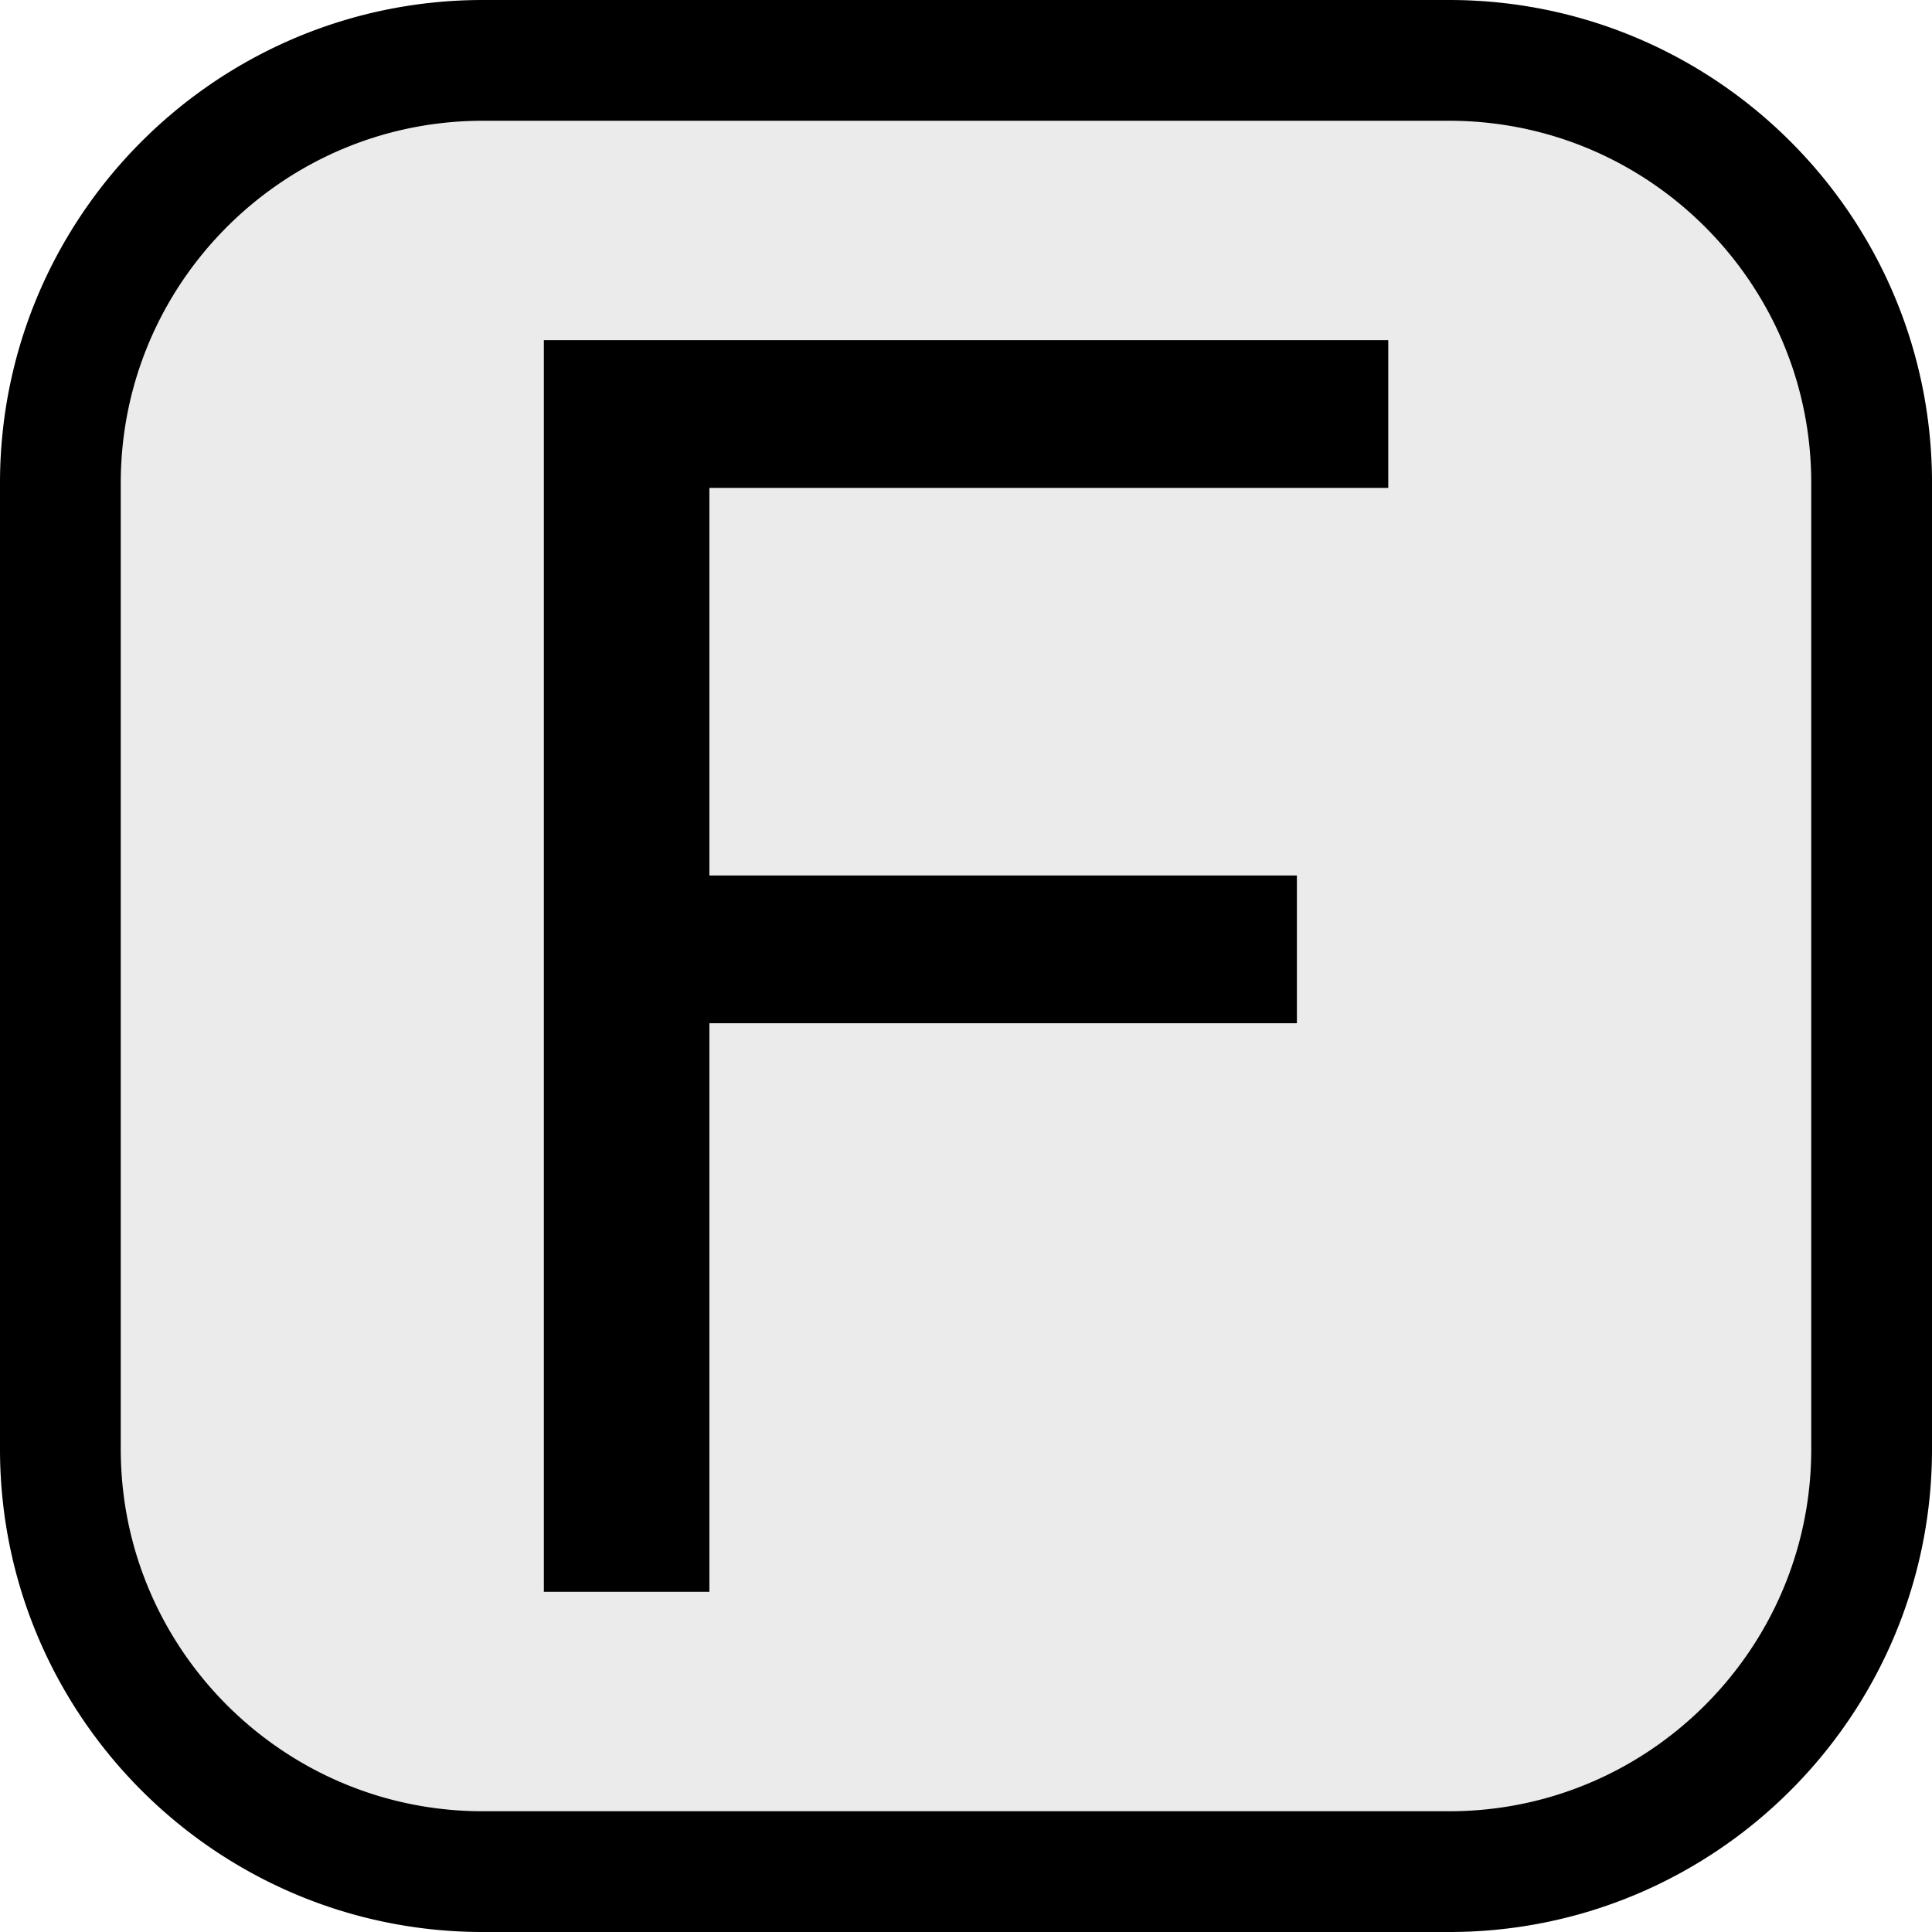
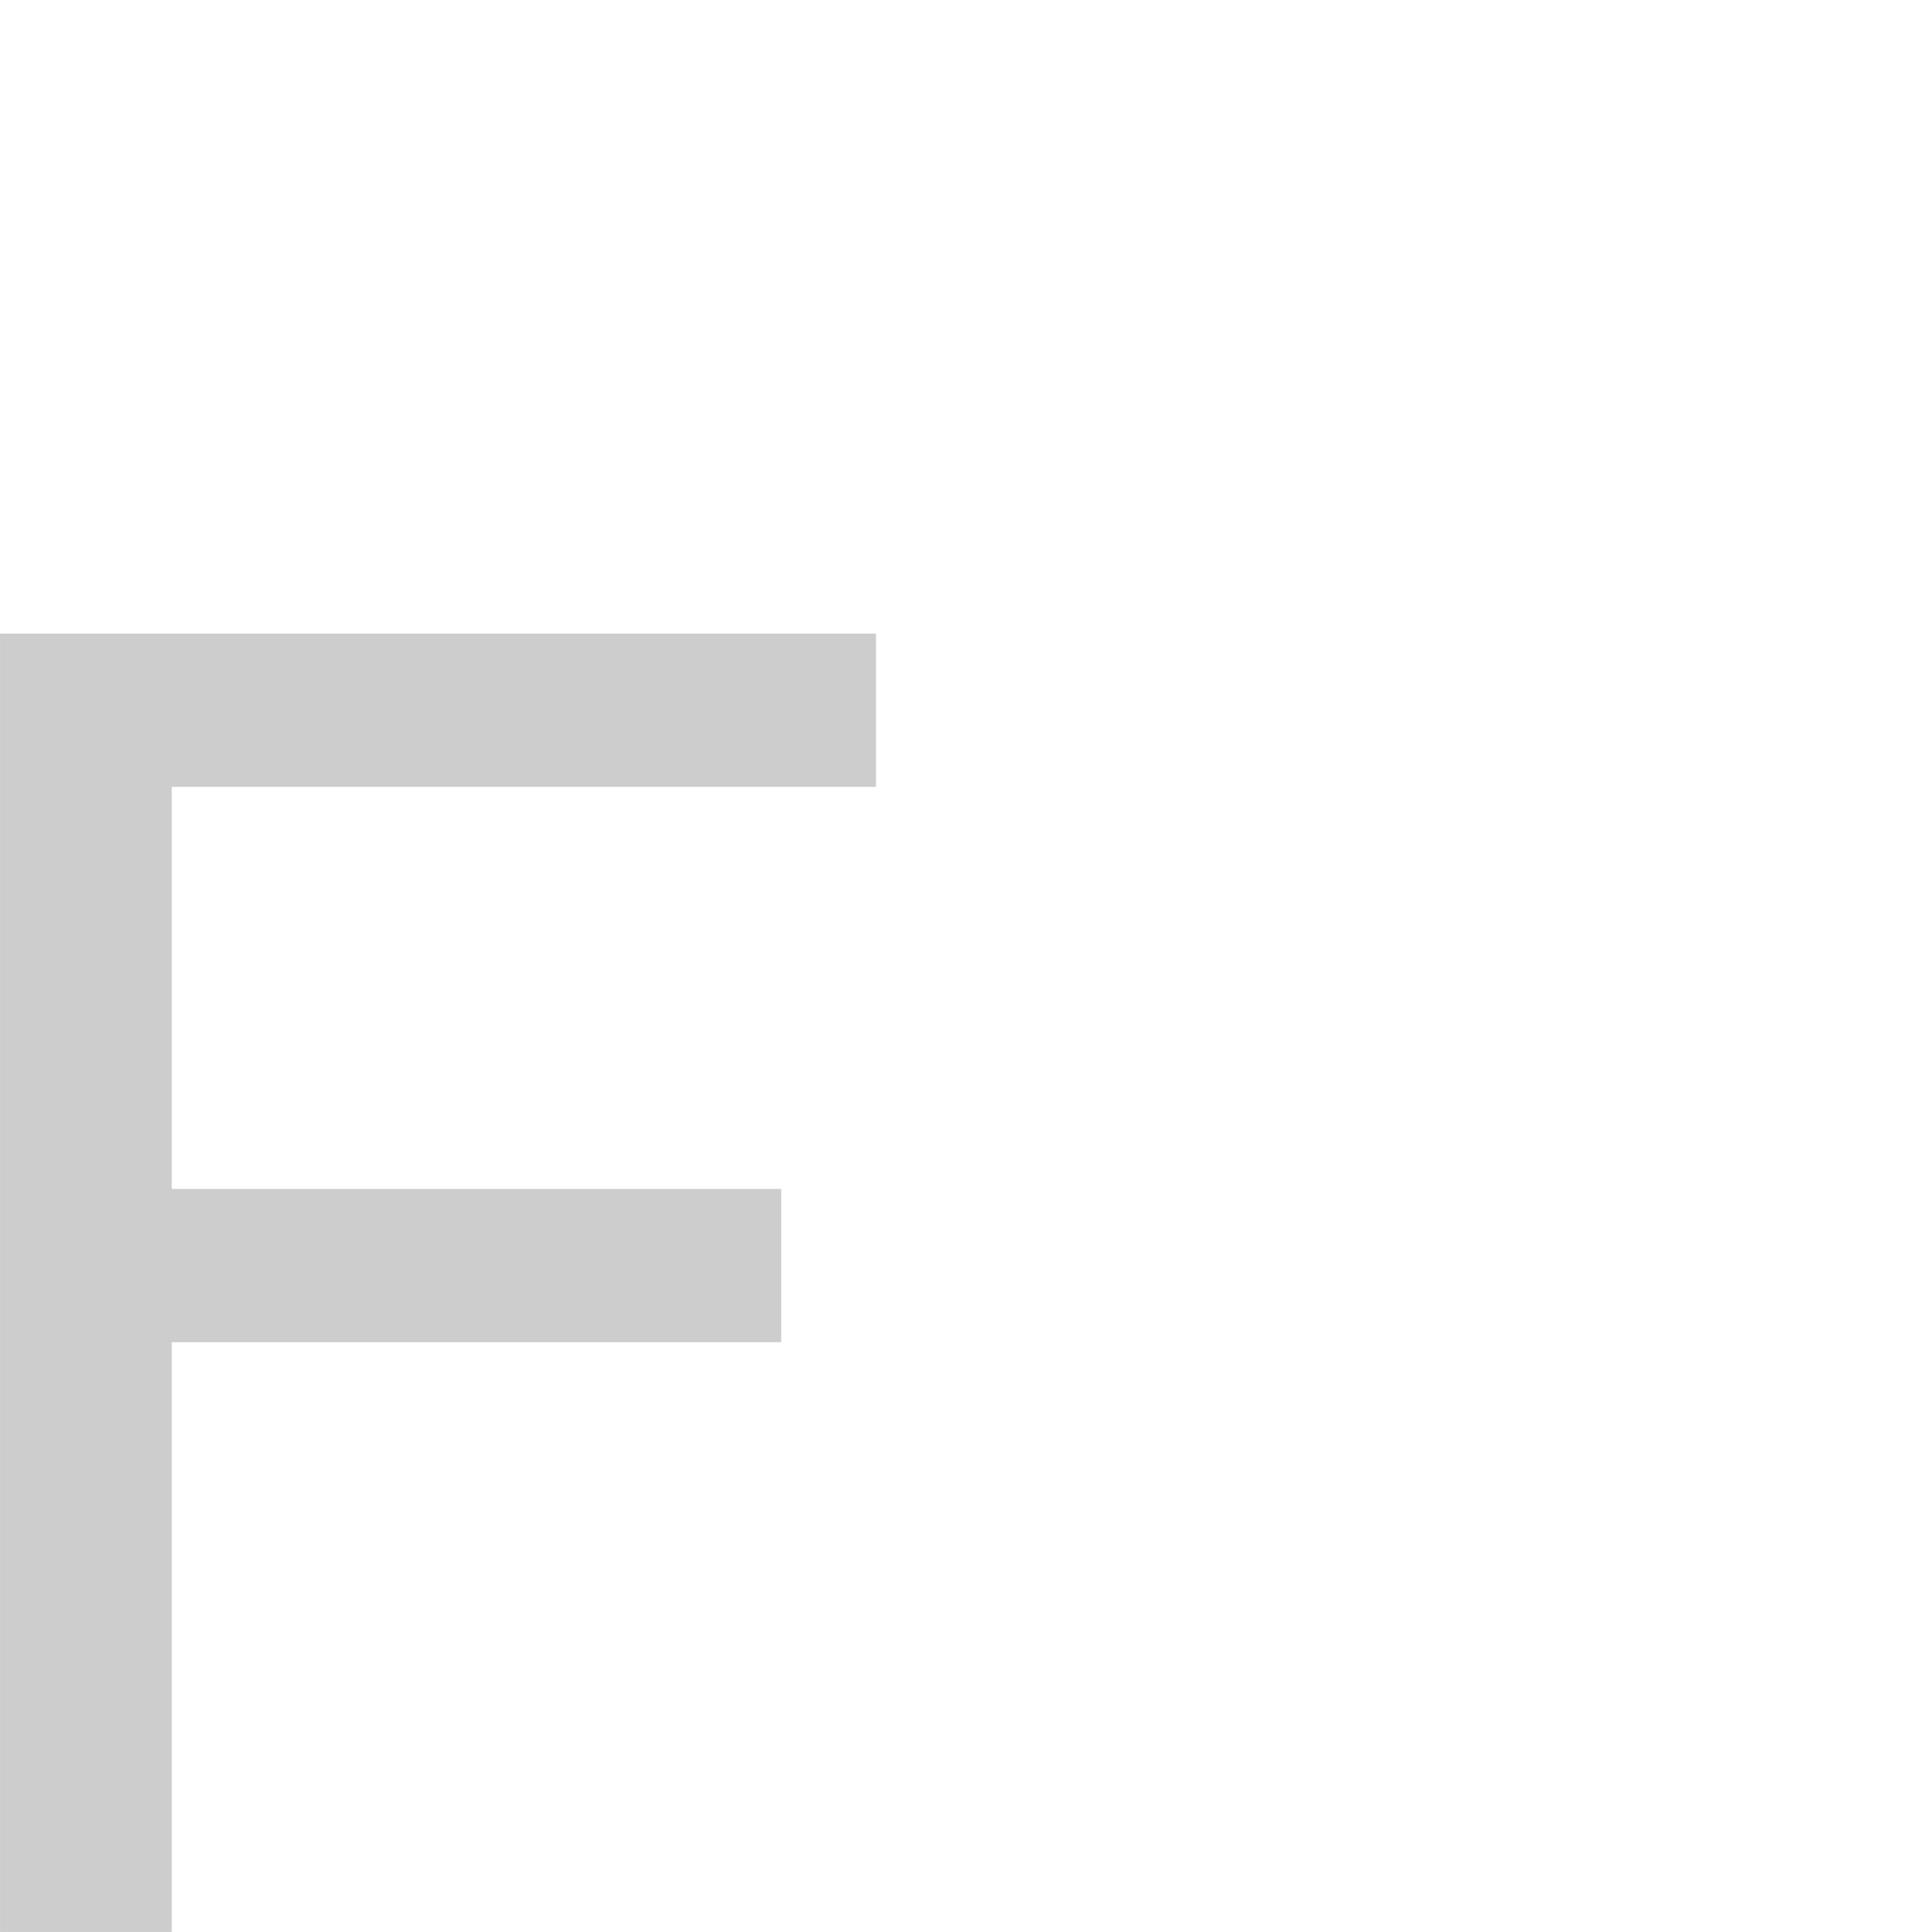
- <svg xmlns="http://www.w3.org/2000/svg" width="96" height="96" viewBox="0 0 96 96" version="1.1" xml:space="preserve" style="fill-rule:evenodd;clip-rule:evenodd;stroke-linejoin:round;stroke-miterlimit:1.414;">
-   <g transform="matrix(1,0,0,1.00793,0,0)">
-     <path d="M96,23.811C96,10.669 85.246,0 72,0L24,0C10.754,0 0,10.669 0,23.811L0,71.434C0,84.575 10.754,95.245 24,95.245L72,95.245C85.246,95.245 96,84.575 96,71.434L96,23.811Z" style="fill:rgb(235,235,235);" />
-     <path d="M72.155,0L72.31,0.002L72.465,0.004L72.619,0.008L72.773,0.012L72.927,0.017L73.081,0.024L73.234,0.031L73.387,0.039L73.54,0.048L73.693,0.058L73.845,0.069L73.998,0.081L74.149,0.094L74.301,0.108L74.452,0.123L74.603,0.139L74.754,0.155L74.905,0.173L75.055,0.191L75.205,0.211L75.355,0.231L75.504,0.252L75.653,0.275L75.802,0.298L75.95,0.322L76.098,0.346L76.246,0.372L76.394,0.399L76.541,0.426L76.688,0.455L76.834,0.484L76.981,0.514L77.126,0.545L77.272,0.577L77.417,0.61L77.562,0.644L77.707,0.678L77.851,0.714L77.995,0.75L78.139,0.787L78.282,0.825L78.425,0.864L78.567,0.904L78.709,0.945L78.851,0.986L78.993,1.028L79.134,1.071L79.274,1.115L79.415,1.16L79.555,1.206L79.694,1.252L79.833,1.299L79.972,1.347L80.11,1.396L80.248,1.446L80.386,1.496L80.523,1.548L80.66,1.6L80.797,1.653L80.933,1.706L81.068,1.761L81.203,1.816L81.338,1.872L81.473,1.929L81.606,1.987L81.74,2.046L81.873,2.105L82.006,2.165L82.138,2.226L82.27,2.287L82.401,2.35L82.532,2.413L82.663,2.477L82.793,2.541L82.922,2.607L83.051,2.673L83.18,2.74L83.308,2.807L83.436,2.876L83.563,2.945L83.69,3.015L83.816,3.085L83.942,3.157L84.068,3.229L84.193,3.301L84.317,3.375L84.441,3.449L84.564,3.524L84.687,3.6L84.81,3.676L84.932,3.753L85.053,3.831L85.174,3.91L85.295,3.989L85.415,4.069L85.534,4.15L85.653,4.231L85.772,4.313L85.889,4.395L86.007,4.479L86.124,4.563L86.24,4.648L86.356,4.733L86.471,4.819L86.586,4.906L86.7,4.993L86.814,5.081L86.927,5.17L87.039,5.259L87.151,5.349L87.263,5.44L87.373,5.532L87.484,5.623L87.593,5.716L87.703,5.809L87.811,5.903L87.919,5.998L88.027,6.093L88.134,6.189L88.24,6.285L88.346,6.382L88.451,6.48L88.555,6.578L88.659,6.677L88.762,6.777L88.865,6.877L88.967,6.977L89.069,7.079L89.17,7.181L89.27,7.283L89.37,7.386L89.469,7.49L89.567,7.594L89.665,7.699L89.762,7.805L89.859,7.911L89.955,8.017L90.05,8.124L90.145,8.232L90.239,8.34L90.332,8.449L90.425,8.559L90.517,8.669L90.608,8.779L90.699,8.89L90.789,9.002L90.878,9.114L90.967,9.227L91.055,9.34L91.143,9.454L91.229,9.568L91.316,9.683L91.401,9.799L91.486,9.915L91.57,10.031L91.653,10.148L91.736,10.265L91.818,10.383L91.899,10.502L91.979,10.621L92.059,10.741L92.138,10.861L92.217,10.981L92.295,11.102L92.372,11.224L92.448,11.346L92.523,11.468L92.598,11.591L92.672,11.715L92.746,11.839L92.818,11.963L92.89,12.088L92.961,12.213L93.032,12.339L93.102,12.465L93.17,12.592L93.239,12.719L93.306,12.847L93.373,12.975L93.439,13.104L93.504,13.233L93.568,13.362L93.632,13.492L93.695,13.622L93.757,13.753L93.818,13.884L93.879,14.016L93.938,14.148L93.997,14.28L94.055,14.413L94.113,14.547L94.169,14.68L94.225,14.814L94.28,14.949L94.334,15.084L94.388,15.219L94.44,15.355L94.492,15.491L94.543,15.628L94.593,15.765L94.642,15.902L94.69,16.04L94.738,16.178L94.785,16.316L94.831,16.455L94.876,16.594L94.92,16.734L94.964,16.874L95.006,17.014L95.048,17.155L95.089,17.296L95.129,17.437L95.168,17.579L95.206,17.721L95.244,17.863L95.28,18.006L95.316,18.149L95.351,18.293L95.385,18.436L95.418,18.581L95.45,18.725L95.482,18.87L95.512,19.015L95.542,19.16L95.57,19.306L95.598,19.452L95.625,19.599L95.651,19.745L95.676,19.892L95.7,20.039L95.723,20.187L95.746,20.335L95.767,20.483L95.787,20.632L95.807,20.78L95.826,20.929L95.843,21.079L95.86,21.228L95.876,21.378L95.891,21.528L95.905,21.679L95.918,21.829L95.93,21.98L95.941,22.131L95.951,22.283L95.96,22.435L95.969,22.587L95.976,22.739L95.982,22.891L95.988,23.044L95.992,23.197L95.996,23.35L95.998,23.504L96,23.657L96,23.811L96,71.434L96,71.587L95.998,71.741L95.996,71.895L95.992,72.048L95.988,72.201L95.982,72.353L95.976,72.506L95.969,72.658L95.96,72.81L95.951,72.962L95.941,73.113L95.93,73.264L95.918,73.415L95.905,73.566L95.891,73.717L95.876,73.867L95.86,74.017L95.843,74.166L95.826,74.315L95.807,74.464L95.787,74.613L95.767,74.762L95.746,74.91L95.723,75.058L95.7,75.205L95.676,75.353L95.651,75.5L95.625,75.646L95.598,75.793L95.57,75.939L95.542,76.084L95.512,76.23L95.482,76.375L95.45,76.52L95.418,76.664L95.385,76.808L95.351,76.952L95.316,77.096L95.28,77.239L95.244,77.381L95.206,77.524L95.168,77.666L95.129,77.808L95.089,77.949L95.048,78.09L95.006,78.231L94.964,78.371L94.92,78.511L94.876,78.651L94.831,78.79L94.785,78.929L94.738,79.067L94.69,79.205L94.642,79.343L94.593,79.48L94.543,79.617L94.492,79.754L94.44,79.89L94.388,80.026L94.334,80.161L94.28,80.296L94.225,80.43L94.169,80.565L94.113,80.698L94.055,80.832L93.997,80.964L93.938,81.097L93.879,81.229L93.818,81.361L93.757,81.492L93.695,81.623L93.632,81.753L93.568,81.883L93.504,82.012L93.439,82.141L93.373,82.27L93.306,82.398L93.239,82.526L93.17,82.653L93.102,82.779L93.032,82.906L92.961,83.032L92.89,83.157L92.818,83.282L92.746,83.406L92.672,83.53L92.598,83.654L92.523,83.777L92.448,83.899L92.372,84.021L92.295,84.143L92.217,84.264L92.138,84.384L92.059,84.504L91.979,84.624L91.899,84.743L91.818,84.861L91.736,84.979L91.653,85.097L91.57,85.214L91.486,85.33L91.401,85.446L91.316,85.562L91.229,85.676L91.143,85.791L91.055,85.905L90.967,86.018L90.878,86.131L90.789,86.243L90.699,86.354L90.608,86.465L90.517,86.576L90.425,86.686L90.332,86.795L90.239,86.904L90.145,87.013L90.05,87.12L89.955,87.228L89.859,87.334L89.762,87.44L89.665,87.546L89.567,87.65L89.469,87.755L89.37,87.858L89.27,87.962L89.17,88.064L89.069,88.166L88.967,88.267L88.865,88.368L88.762,88.468L88.659,88.568L88.555,88.667L88.451,88.765L88.346,88.862L88.24,88.96L88.134,89.056L88.027,89.152L87.919,89.247L87.811,89.341L87.703,89.435L87.593,89.529L87.484,89.621L87.373,89.713L87.263,89.805L87.151,89.895L87.039,89.985L86.927,90.075L86.814,90.163L86.7,90.252L86.586,90.339L86.471,90.426L86.356,90.512L86.24,90.597L86.124,90.682L86.007,90.766L85.889,90.849L85.772,90.932L85.653,91.014L85.534,91.095L85.415,91.176L85.295,91.256L85.174,91.335L85.053,91.414L84.932,91.491L84.81,91.568L84.687,91.645L84.564,91.721L84.441,91.795L84.317,91.87L84.193,91.943L84.068,92.016L83.942,92.088L83.816,92.159L83.69,92.23L83.563,92.3L83.436,92.369L83.308,92.437L83.18,92.505L83.051,92.572L82.922,92.638L82.793,92.704L82.663,92.768L82.532,92.832L82.401,92.895L82.27,92.958L82.138,93.019L82.006,93.08L81.873,93.14L81.74,93.199L81.606,93.258L81.473,93.315L81.338,93.372L81.203,93.428L81.068,93.484L80.933,93.538L80.797,93.592L80.66,93.645L80.523,93.697L80.386,93.748L80.248,93.799L80.11,93.849L79.972,93.897L79.833,93.946L79.694,93.993L79.555,94.039L79.415,94.085L79.274,94.13L79.134,94.174L78.993,94.217L78.851,94.259L78.709,94.3L78.567,94.341L78.425,94.381L78.282,94.419L78.139,94.457L77.995,94.495L77.851,94.531L77.707,94.566L77.562,94.601L77.417,94.635L77.272,94.667L77.126,94.699L76.981,94.73L76.834,94.761L76.688,94.79L76.541,94.818L76.394,94.846L76.246,94.873L76.098,94.898L75.95,94.923L75.802,94.947L75.653,94.97L75.504,94.992L75.355,95.014L75.205,95.034L75.055,95.053L74.905,95.072L74.754,95.089L74.603,95.106L74.452,95.122L74.301,95.137L74.149,95.15L73.998,95.163L73.845,95.175L73.693,95.186L73.54,95.196L73.387,95.206L73.234,95.214L73.081,95.221L72.927,95.227L72.773,95.233L72.619,95.237L72.465,95.24L72.31,95.243L72.155,95.244L72,95.245L24,95.245L23.845,95.244L23.69,95.243L23.535,95.24L23.381,95.237L23.227,95.233L23.073,95.227L22.919,95.221L22.766,95.214L22.613,95.206L22.46,95.196L22.307,95.186L22.155,95.175L22.002,95.163L21.851,95.15L21.699,95.137L21.548,95.122L21.397,95.106L21.246,95.089L21.095,95.072L20.945,95.053L20.795,95.034L20.645,95.014L20.496,94.992L20.347,94.97L20.198,94.947L20.05,94.923L19.902,94.898L19.754,94.873L19.606,94.846L19.459,94.818L19.312,94.79L19.166,94.761L19.019,94.73L18.874,94.699L18.728,94.667L18.583,94.635L18.438,94.601L18.293,94.566L18.149,94.531L18.005,94.495L17.861,94.457L17.718,94.419L17.575,94.381L17.433,94.341L17.291,94.3L17.149,94.259L17.007,94.217L16.866,94.174L16.726,94.13L16.585,94.085L16.445,94.039L16.306,93.993L16.167,93.946L16.028,93.897L15.89,93.849L15.752,93.799L15.614,93.748L15.477,93.697L15.34,93.645L15.203,93.592L15.067,93.538L14.932,93.484L14.797,93.428L14.662,93.372L14.527,93.315L14.394,93.258L14.26,93.199L14.127,93.14L13.994,93.08L13.862,93.019L13.73,92.958L13.599,92.895L13.468,92.832L13.337,92.768L13.207,92.704L13.078,92.638L12.949,92.572L12.82,92.505L12.692,92.437L12.564,92.369L12.437,92.3L12.31,92.23L12.184,92.159L12.058,92.088L11.932,92.016L11.807,91.943L11.683,91.87L11.559,91.795L11.436,91.721L11.313,91.645L11.19,91.568L11.068,91.491L10.947,91.414L10.826,91.335L10.705,91.256L10.585,91.176L10.466,91.095L10.347,91.014L10.228,90.932L10.111,90.849L9.993,90.766L9.876,90.682L9.76,90.597L9.644,90.512L9.529,90.426L9.414,90.339L9.3,90.252L9.186,90.163L9.073,90.075L8.961,89.985L8.849,89.895L8.737,89.805L8.627,89.713L8.516,89.621L8.407,89.529L8.297,89.435L8.189,89.341L8.081,89.247L7.973,89.152L7.866,89.056L7.76,88.96L7.654,88.862L7.549,88.765L7.445,88.667L7.341,88.568L7.238,88.468L7.135,88.368L7.033,88.267L6.931,88.166L6.83,88.064L6.73,87.962L6.63,87.858L6.531,87.755L6.433,87.65L6.335,87.546L6.238,87.44L6.141,87.334L6.045,87.228L5.95,87.12L5.855,87.013L5.761,86.904L5.668,86.795L5.575,86.686L5.483,86.576L5.392,86.465L5.301,86.354L5.211,86.243L5.122,86.131L5.033,86.018L4.945,85.905L4.857,85.791L4.771,85.676L4.684,85.562L4.599,85.446L4.514,85.33L4.43,85.214L4.347,85.097L4.264,84.979L4.182,84.861L4.101,84.743L4.021,84.624L3.941,84.504L3.862,84.384L3.783,84.264L3.705,84.143L3.628,84.021L3.552,83.899L3.477,83.777L3.402,83.654L3.328,83.53L3.254,83.406L3.182,83.282L3.11,83.157L3.039,83.032L2.968,82.906L2.898,82.779L2.83,82.653L2.761,82.526L2.694,82.398L2.627,82.27L2.561,82.141L2.496,82.012L2.432,81.883L2.368,81.753L2.305,81.623L2.243,81.492L2.182,81.361L2.121,81.229L2.062,81.097L2.003,80.964L1.945,80.832L1.887,80.698L1.831,80.565L1.775,80.43L1.72,80.296L1.666,80.161L1.612,80.026L1.56,79.89L1.508,79.754L1.457,79.617L1.407,79.48L1.358,79.343L1.31,79.205L1.262,79.067L1.215,78.929L1.169,78.79L1.124,78.651L1.08,78.511L1.036,78.371L0.994,78.231L0.952,78.09L0.911,77.949L0.871,77.808L0.832,77.666L0.794,77.524L0.756,77.381L0.72,77.239L0.684,77.096L0.649,76.952L0.615,76.808L0.582,76.664L0.55,76.52L0.518,76.375L0.488,76.23L0.458,76.084L0.43,75.939L0.402,75.793L0.375,75.646L0.349,75.5L0.324,75.353L0.3,75.205L0.277,75.058L0.254,74.91L0.233,74.762L0.213,74.613L0.193,74.464L0.174,74.315L0.157,74.166L0.14,74.017L0.124,73.867L0.109,73.717L0.095,73.566L0.082,73.415L0.07,73.264L0.059,73.113L0.049,72.962L0.04,72.81L0.031,72.658L0.024,72.506L0.018,72.353L0.012,72.201L0.008,72.048L0.004,71.895L0.002,71.741L0,71.587L0,71.434L0,23.811L0,23.657L0.002,23.504L0.004,23.35L0.008,23.197L0.012,23.044L0.018,22.891L0.024,22.739L0.031,22.587L0.04,22.435L0.049,22.283L0.059,22.131L0.07,21.98L0.082,21.829L0.095,21.679L0.109,21.528L0.124,21.378L0.14,21.228L0.157,21.079L0.174,20.929L0.193,20.78L0.213,20.632L0.233,20.483L0.254,20.335L0.277,20.187L0.3,20.039L0.324,19.892L0.349,19.745L0.375,19.599L0.402,19.452L0.43,19.306L0.458,19.16L0.488,19.015L0.518,18.87L0.55,18.725L0.582,18.581L0.615,18.436L0.649,18.293L0.684,18.149L0.72,18.006L0.756,17.863L0.794,17.721L0.832,17.579L0.871,17.437L0.911,17.296L0.952,17.155L0.994,17.014L1.036,16.874L1.08,16.734L1.124,16.594L1.169,16.455L1.215,16.316L1.262,16.178L1.31,16.04L1.358,15.902L1.407,15.765L1.457,15.628L1.508,15.491L1.56,15.355L1.612,15.219L1.666,15.084L1.72,14.949L1.775,14.814L1.831,14.68L1.887,14.547L1.945,14.413L2.003,14.28L2.062,14.148L2.121,14.016L2.182,13.884L2.243,13.753L2.305,13.622L2.368,13.492L2.432,13.362L2.496,13.233L2.561,13.104L2.627,12.975L2.694,12.847L2.761,12.719L2.83,12.592L2.898,12.465L2.968,12.339L3.039,12.213L3.11,12.088L3.182,11.963L3.254,11.839L3.328,11.715L3.402,11.591L3.477,11.468L3.552,11.346L3.628,11.224L3.705,11.102L3.783,10.981L3.862,10.861L3.941,10.741L4.021,10.621L4.101,10.502L4.182,10.383L4.264,10.265L4.347,10.148L4.43,10.031L4.514,9.915L4.599,9.799L4.684,9.683L4.771,9.568L4.857,9.454L4.945,9.34L5.033,9.227L5.122,9.114L5.211,9.002L5.301,8.89L5.392,8.779L5.483,8.669L5.575,8.559L5.668,8.449L5.761,8.34L5.855,8.232L5.95,8.124L6.045,8.017L6.141,7.911L6.238,7.805L6.335,7.699L6.433,7.594L6.531,7.49L6.63,7.386L6.73,7.283L6.83,7.181L6.931,7.079L7.033,6.977L7.135,6.877L7.238,6.777L7.341,6.677L7.445,6.578L7.549,6.48L7.654,6.382L7.76,6.285L7.866,6.189L7.973,6.093L8.081,5.998L8.189,5.903L8.297,5.809L8.407,5.716L8.516,5.623L8.627,5.532L8.737,5.44L8.849,5.349L8.961,5.259L9.073,5.17L9.186,5.081L9.3,4.993L9.414,4.906L9.529,4.819L9.644,4.733L9.76,4.648L9.876,4.563L9.993,4.479L10.111,4.395L10.228,4.313L10.347,4.231L10.466,4.15L10.585,4.069L10.705,3.989L10.826,3.91L10.947,3.831L11.068,3.753L11.19,3.676L11.313,3.6L11.436,3.524L11.559,3.449L11.683,3.375L11.807,3.301L11.932,3.229L12.058,3.157L12.184,3.085L12.31,3.015L12.437,2.945L12.564,2.876L12.692,2.807L12.82,2.74L12.949,2.673L13.078,2.607L13.207,2.541L13.337,2.477L13.468,2.413L13.599,2.35L13.73,2.287L13.862,2.226L13.994,2.165L14.127,2.105L14.26,2.046L14.394,1.987L14.527,1.929L14.662,1.872L14.797,1.816L14.932,1.761L15.067,1.706L15.203,1.653L15.34,1.6L15.477,1.548L15.614,1.496L15.752,1.446L15.89,1.396L16.028,1.347L16.167,1.299L16.306,1.252L16.445,1.206L16.585,1.16L16.726,1.115L16.866,1.071L17.007,1.028L17.149,0.986L17.291,0.945L17.433,0.904L17.575,0.864L17.718,0.825L17.861,0.787L18.005,0.75L18.149,0.714L18.293,0.678L18.438,0.644L18.583,0.61L18.728,0.577L18.874,0.545L19.019,0.514L19.166,0.484L19.312,0.455L19.459,0.426L19.606,0.399L19.754,0.372L19.902,0.346L20.05,0.322L20.198,0.298L20.347,0.275L20.496,0.252L20.645,0.231L20.795,0.211L20.945,0.191L21.095,0.173L21.246,0.155L21.397,0.139L21.548,0.123L21.699,0.108L21.851,0.094L22.002,0.081L22.155,0.069L22.307,0.058L22.46,0.048L22.613,0.039L22.766,0.031L22.919,0.024L23.073,0.017L23.227,0.012L23.381,0.008L23.535,0.004L23.69,0.002L23.845,0L24,0L72,0L72.155,0ZM24.01,5.953L23.883,5.953L23.766,5.954L23.65,5.956L23.533,5.959L23.417,5.962L23.301,5.966L23.185,5.971L23.07,5.976L22.955,5.982L22.84,5.989L22.725,5.997L22.61,6.005L22.496,6.014L22.382,6.024L22.268,6.034L22.155,6.045L22.041,6.057L21.928,6.07L21.815,6.083L21.703,6.097L21.59,6.111L21.478,6.126L21.366,6.142L21.254,6.159L21.143,6.176L21.032,6.194L20.921,6.213L20.81,6.232L20.7,6.252L20.589,6.273L20.48,6.294L20.37,6.316L20.26,6.338L20.151,6.362L20.042,6.386L19.934,6.41L19.825,6.435L19.717,6.461L19.609,6.488L19.501,6.515L19.394,6.543L19.287,6.571L19.18,6.6L19.074,6.63L18.967,6.66L18.861,6.691L18.755,6.723L18.65,6.755L18.545,6.788L18.44,6.821L18.335,6.855L18.231,6.89L18.127,6.926L18.023,6.961L17.919,6.998L17.816,7.035L17.713,7.073L17.61,7.111L17.508,7.15L17.406,7.19L17.304,7.23L17.203,7.271L17.101,7.312L17.001,7.354L16.9,7.397L16.8,7.44L16.7,7.484L16.6,7.528L16.501,7.573L16.402,7.619L16.303,7.665L16.205,7.712L16.107,7.759L16.009,7.807L15.911,7.855L15.814,7.904L15.718,7.954L15.621,8.004L15.525,8.055L15.429,8.106L15.334,8.158L15.239,8.21L15.144,8.263L15.05,8.317L14.956,8.371L14.862,8.425L14.769,8.48L14.676,8.536L14.583,8.592L14.491,8.649L14.399,8.706L14.307,8.764L14.216,8.823L14.125,8.882L14.035,8.941L13.945,9.001L13.855,9.062L13.766,9.123L13.677,9.184L13.589,9.246L13.5,9.309L13.413,9.372L13.325,9.436L13.238,9.5L13.152,9.564L13.065,9.63L12.98,9.695L12.894,9.761L12.809,9.828L12.725,9.895L12.641,9.963L12.557,10.031L12.474,10.1L12.391,10.169L12.308,10.238L12.226,10.309L12.145,10.379L12.063,10.45L11.983,10.522L11.902,10.594L11.822,10.666L11.743,10.739L11.664,10.813L11.585,10.887L11.507,10.961L11.429,11.036L11.352,11.111L11.275,11.187L11.199,11.263L11.123,11.34L11.048,11.417L10.973,11.494L10.898,11.572L10.824,11.65L10.751,11.729L10.678,11.809L10.605,11.888L10.533,11.968L10.461,12.049L10.39,12.13L10.32,12.211L10.249,12.293L10.18,12.375L10.111,12.458L10.042,12.541L9.974,12.625L9.906,12.709L9.839,12.793L9.772,12.878L9.706,12.963L9.64,13.048L9.575,13.134L9.51,13.22L9.446,13.307L9.383,13.394L9.32,13.482L9.257,13.569L9.195,13.658L9.133,13.746L9.072,13.835L9.012,13.925L8.952,14.014L8.893,14.104L8.834,14.195L8.775,14.286L8.718,14.377L8.66,14.468L8.604,14.56L8.548,14.653L8.492,14.745L8.437,14.838L8.382,14.931L8.329,15.025L8.275,15.119L8.222,15.213L8.17,15.308L8.118,15.403L8.067,15.498L8.017,15.594L7.967,15.69L7.917,15.786L7.869,15.883L7.82,15.98L7.773,16.077L7.726,16.175L7.679,16.273L7.633,16.371L7.588,16.47L7.543,16.568L7.499,16.668L7.456,16.767L7.413,16.867L7.37,16.967L7.329,17.067L7.288,17.168L7.247,17.269L7.207,17.37L7.168,17.472L7.129,17.574L7.091,17.676L7.054,17.778L7.017,17.881L6.98,17.984L6.945,18.087L6.91,18.191L6.875,18.295L6.842,18.399L6.809,18.503L6.776,18.608L6.744,18.713L6.713,18.818L6.682,18.923L6.653,19.029L6.623,19.135L6.595,19.241L6.567,19.348L6.539,19.455L6.512,19.562L6.486,19.669L6.461,19.777L6.436,19.885L6.412,19.993L6.389,20.101L6.366,20.21L6.344,20.318L6.322,20.427L6.302,20.537L6.281,20.646L6.262,20.756L6.243,20.866L6.225,20.977L6.208,21.087L6.191,21.198L6.175,21.309L6.16,21.42L6.145,21.532L6.131,21.644L6.118,21.756L6.105,21.868L6.093,21.98L6.082,22.093L6.072,22.206L6.062,22.319L6.053,22.433L6.044,22.546L6.037,22.66L6.03,22.774L6.024,22.888L6.018,23.003L6.013,23.118L6.009,23.233L6.006,23.348L6.003,23.463L6.002,23.579L6,23.695L6,23.821L6,71.424L6,71.55L6.002,71.666L6.003,71.781L6.006,71.897L6.009,72.012L6.013,72.127L6.018,72.242L6.024,72.356L6.03,72.471L6.037,72.585L6.044,72.699L6.053,72.812L6.062,72.926L6.072,73.039L6.082,73.152L6.093,73.264L6.105,73.377L6.118,73.489L6.131,73.601L6.145,73.713L6.16,73.824L6.175,73.936L6.191,74.047L6.208,74.158L6.225,74.268L6.243,74.378L6.262,74.489L6.281,74.598L6.302,74.708L6.322,74.817L6.344,74.926L6.366,75.035L6.389,75.144L6.412,75.252L6.436,75.36L6.461,75.468L6.486,75.576L6.512,75.683L6.539,75.79L6.567,75.897L6.595,76.003L6.623,76.11L6.653,76.216L6.682,76.321L6.713,76.427L6.744,76.532L6.776,76.637L6.809,76.742L6.842,76.846L6.875,76.95L6.91,77.054L6.945,77.158L6.98,77.261L7.017,77.364L7.054,77.467L7.091,77.569L7.129,77.671L7.168,77.773L7.207,77.874L7.247,77.976L7.288,78.077L7.329,78.177L7.37,78.278L7.413,78.378L7.456,78.478L7.499,78.577L7.543,78.676L7.588,78.775L7.633,78.874L7.679,78.972L7.726,79.07L7.773,79.168L7.82,79.265L7.869,79.362L7.917,79.458L7.967,79.555L8.017,79.651L8.067,79.746L8.118,79.842L8.17,79.937L8.222,80.031L8.275,80.126L8.329,80.22L8.382,80.313L8.437,80.407L8.492,80.5L8.548,80.592L8.604,80.684L8.66,80.776L8.718,80.868L8.775,80.959L8.834,81.05L8.893,81.14L8.952,81.23L9.012,81.32L9.072,81.41L9.133,81.499L9.195,81.587L9.257,81.675L9.32,81.763L9.383,81.851L9.446,81.938L9.51,82.024L9.575,82.111L9.64,82.197L9.706,82.282L9.772,82.367L9.839,82.452L9.906,82.536L9.974,82.62L10.042,82.704L10.111,82.787L10.18,82.869L10.249,82.951L10.32,83.033L10.39,83.115L10.461,83.196L10.533,83.276L10.605,83.356L10.678,83.436L10.751,83.515L10.824,83.594L10.898,83.673L10.973,83.751L11.048,83.828L11.123,83.905L11.199,83.982L11.276,84.058L11.352,84.134L11.429,84.209L11.507,84.284L11.585,84.358L11.664,84.432L11.743,84.505L11.822,84.578L11.902,84.651L11.983,84.723L12.063,84.795L12.145,84.866L12.226,84.936L12.308,85.006L12.391,85.076L12.474,85.145L12.557,85.214L12.641,85.282L12.725,85.35L12.809,85.417L12.894,85.483L12.98,85.55L13.066,85.615L13.152,85.68L13.238,85.745L13.325,85.809L13.413,85.873L13.5,85.936L13.588,85.999L13.677,86.061L13.766,86.122L13.855,86.183L13.945,86.244L14.035,86.304L14.125,86.363L14.216,86.422L14.307,86.48L14.399,86.538L14.491,86.596L14.583,86.653L14.676,86.709L14.769,86.764L14.862,86.82L14.956,86.874L15.05,86.928L15.144,86.982L15.239,87.035L15.334,87.087L15.429,87.139L15.525,87.19L15.621,87.241L15.718,87.291L15.814,87.341L15.911,87.39L16.009,87.438L16.107,87.486L16.205,87.533L16.303,87.58L16.402,87.626L16.501,87.671L16.6,87.716L16.7,87.761L16.8,87.805L16.9,87.848L17.001,87.89L17.102,87.932L17.203,87.974L17.304,88.015L17.406,88.055L17.508,88.094L17.61,88.133L17.713,88.172L17.816,88.21L17.919,88.247L18.023,88.283L18.127,88.319L18.231,88.355L18.335,88.389L18.44,88.423L18.545,88.457L18.65,88.49L18.755,88.522L18.861,88.554L18.967,88.585L19.074,88.615L19.18,88.645L19.287,88.674L19.394,88.702L19.501,88.73L19.609,88.757L19.717,88.784L19.825,88.809L19.933,88.835L20.042,88.859L20.151,88.883L20.26,88.906L20.37,88.929L20.479,88.951L20.589,88.972L20.7,88.993L20.81,89.013L20.921,89.032L21.032,89.051L21.143,89.069L21.254,89.086L21.366,89.102L21.478,89.118L21.59,89.134L21.702,89.148L21.815,89.162L21.928,89.175L22.041,89.188L22.155,89.199L22.268,89.211L22.382,89.221L22.496,89.231L22.61,89.24L22.725,89.248L22.84,89.256L22.955,89.262L23.07,89.269L23.185,89.274L23.301,89.279L23.417,89.283L23.533,89.286L23.649,89.289L23.766,89.29L23.883,89.292L24.009,89.292L71.991,89.292L72.117,89.292L72.234,89.29L72.351,89.289L72.467,89.286L72.583,89.283L72.699,89.279L72.815,89.274L72.93,89.269L73.045,89.262L73.16,89.256L73.275,89.248L73.39,89.24L73.504,89.231L73.618,89.221L73.732,89.211L73.845,89.199L73.959,89.188L74.072,89.175L74.185,89.162L74.298,89.148L74.41,89.134L74.522,89.118L74.634,89.102L74.746,89.086L74.857,89.069L74.968,89.051L75.079,89.032L75.19,89.013L75.3,88.993L75.411,88.972L75.521,88.951L75.63,88.929L75.74,88.906L75.849,88.883L75.958,88.859L76.067,88.835L76.175,88.809L76.283,88.784L76.391,88.757L76.499,88.73L76.606,88.702L76.713,88.674L76.82,88.645L76.926,88.615L77.033,88.585L77.139,88.554L77.245,88.522L77.35,88.49L77.455,88.457L77.56,88.423L77.665,88.389L77.769,88.355L77.873,88.319L77.977,88.283L78.081,88.247L78.184,88.21L78.287,88.172L78.39,88.133L78.492,88.094L78.594,88.055L78.696,88.014L78.797,87.974L78.898,87.932L78.999,87.89L79.1,87.848L79.2,87.805L79.3,87.761L79.4,87.716L79.499,87.671L79.598,87.626L79.697,87.58L79.795,87.533L79.893,87.486L79.991,87.438L80.088,87.39L80.186,87.341L80.282,87.291L80.379,87.241L80.475,87.19L80.571,87.139L80.666,87.087L80.761,87.035L80.856,86.982L80.95,86.928L81.044,86.874L81.138,86.82L81.231,86.764L81.324,86.709L81.417,86.653L81.509,86.596L81.601,86.538L81.693,86.48L81.784,86.422L81.875,86.363L81.965,86.304L82.055,86.244L82.145,86.183L82.234,86.122L82.323,86.061L82.412,85.999L82.5,85.936L82.587,85.873L82.675,85.809L82.762,85.745L82.848,85.68L82.934,85.615L83.02,85.55L83.106,85.483L83.191,85.417L83.275,85.35L83.359,85.282L83.443,85.214L83.526,85.145L83.609,85.076L83.692,85.006L83.774,84.936L83.855,84.866L83.937,84.795L84.018,84.723L84.098,84.651L84.178,84.578L84.257,84.505L84.336,84.432L84.415,84.358L84.493,84.284L84.571,84.209L84.648,84.134L84.725,84.058L84.801,83.982L84.877,83.905L84.952,83.828L85.027,83.751L85.102,83.673L85.176,83.594L85.249,83.515L85.322,83.436L85.395,83.357L85.467,83.276L85.539,83.196L85.61,83.115L85.68,83.033L85.751,82.952L85.82,82.869L85.889,82.787L85.958,82.704L86.026,82.62L86.094,82.536L86.161,82.452L86.228,82.367L86.294,82.282L86.36,82.197L86.425,82.111L86.49,82.024L86.554,81.938L86.617,81.851L86.68,81.763L86.743,81.675L86.805,81.587L86.867,81.498L86.928,81.41L86.988,81.32L87.048,81.23L87.107,81.14L87.166,81.05L87.225,80.959L87.282,80.868L87.34,80.776L87.396,80.684L87.452,80.592L87.508,80.5L87.563,80.407L87.617,80.313L87.671,80.22L87.725,80.126L87.778,80.031L87.83,79.937L87.882,79.842L87.933,79.746L87.983,79.651L88.033,79.555L88.083,79.458L88.131,79.362L88.18,79.265L88.227,79.168L88.274,79.07L88.321,78.972L88.367,78.874L88.412,78.775L88.457,78.676L88.501,78.577L88.544,78.478L88.587,78.378L88.63,78.278L88.671,78.177L88.712,78.077L88.753,77.976L88.793,77.874L88.832,77.773L88.871,77.671L88.909,77.569L88.946,77.467L88.983,77.364L89.02,77.261L89.055,77.157L89.09,77.054L89.125,76.95L89.158,76.846L89.191,76.742L89.224,76.637L89.256,76.532L89.287,76.427L89.318,76.321L89.347,76.216L89.377,76.11L89.405,76.003L89.433,75.897L89.461,75.79L89.488,75.683L89.514,75.576L89.539,75.468L89.564,75.36L89.588,75.252L89.611,75.144L89.634,75.035L89.656,74.926L89.678,74.817L89.698,74.708L89.719,74.598L89.738,74.488L89.757,74.378L89.775,74.268L89.792,74.158L89.809,74.047L89.825,73.936L89.84,73.825L89.855,73.713L89.869,73.601L89.882,73.489L89.895,73.377L89.907,73.264L89.918,73.152L89.928,73.039L89.938,72.926L89.947,72.812L89.956,72.698L89.963,72.585L89.97,72.471L89.976,72.356L89.982,72.242L89.987,72.127L89.991,72.012L89.994,71.897L89.997,71.781L89.998,71.666L90,71.55L90,71.424L90,23.821L90,23.695L89.998,23.579L89.997,23.463L89.994,23.348L89.991,23.233L89.987,23.118L89.982,23.003L89.976,22.888L89.97,22.774L89.963,22.66L89.956,22.546L89.947,22.433L89.938,22.319L89.928,22.206L89.918,22.093L89.907,21.98L89.895,21.868L89.882,21.756L89.869,21.644L89.855,21.532L89.84,21.42L89.825,21.309L89.809,21.198L89.792,21.087L89.775,20.976L89.757,20.866L89.738,20.756L89.719,20.646L89.698,20.537L89.678,20.427L89.656,20.318L89.634,20.21L89.611,20.101L89.588,19.993L89.564,19.885L89.539,19.777L89.514,19.669L89.488,19.562L89.461,19.455L89.433,19.348L89.405,19.242L89.377,19.135L89.347,19.029L89.318,18.924L89.287,18.818L89.256,18.713L89.224,18.608L89.191,18.503L89.158,18.399L89.125,18.295L89.09,18.191L89.055,18.087L89.02,17.984L88.983,17.881L88.946,17.778L88.909,17.676L88.871,17.574L88.832,17.472L88.793,17.37L88.753,17.269L88.712,17.168L88.671,17.067L88.63,16.967L88.587,16.867L88.544,16.767L88.501,16.667L88.457,16.568L88.412,16.47L88.367,16.371L88.321,16.273L88.274,16.175L88.227,16.077L88.18,15.98L88.131,15.883L88.083,15.786L88.033,15.69L87.983,15.594L87.933,15.498L87.882,15.403L87.83,15.308L87.778,15.213L87.725,15.119L87.671,15.025L87.618,14.931L87.563,14.838L87.508,14.745L87.452,14.653L87.396,14.56L87.34,14.468L87.282,14.377L87.225,14.286L87.166,14.195L87.107,14.104L87.048,14.014L86.988,13.925L86.928,13.835L86.867,13.746L86.805,13.658L86.743,13.569L86.68,13.482L86.617,13.394L86.554,13.307L86.49,13.22L86.425,13.134L86.36,13.048L86.294,12.963L86.228,12.878L86.161,12.793L86.094,12.709L86.026,12.625L85.958,12.541L85.889,12.458L85.82,12.375L85.75,12.293L85.68,12.211L85.61,12.13L85.539,12.049L85.467,11.969L85.395,11.888L85.322,11.809L85.249,11.729L85.176,11.65L85.102,11.572L85.027,11.494L84.952,11.417L84.877,11.34L84.801,11.263L84.725,11.187L84.648,11.111L84.571,11.036L84.493,10.961L84.415,10.887L84.336,10.813L84.257,10.739L84.178,10.666L84.098,10.594L84.017,10.522L83.937,10.45L83.855,10.379L83.774,10.309L83.692,10.239L83.609,10.169L83.526,10.1L83.443,10.031L83.359,9.963L83.275,9.895L83.191,9.828L83.106,9.761L83.02,9.695L82.934,9.63L82.848,9.564L82.762,9.5L82.675,9.436L82.587,9.372L82.5,9.309L82.411,9.246L82.323,9.184L82.234,9.123L82.145,9.062L82.055,9.001L81.965,8.941L81.875,8.882L81.784,8.823L81.693,8.764L81.601,8.706L81.509,8.649L81.417,8.592L81.324,8.536L81.231,8.48L81.138,8.425L81.044,8.371L80.95,8.317L80.856,8.263L80.761,8.21L80.666,8.158L80.571,8.106L80.475,8.055L80.379,8.004L80.282,7.954L80.186,7.904L80.088,7.855L79.991,7.807L79.893,7.759L79.795,7.712L79.697,7.665L79.598,7.619L79.499,7.573L79.4,7.528L79.3,7.484L79.2,7.44L79.1,7.397L78.999,7.354L78.898,7.312L78.797,7.271L78.696,7.23L78.594,7.19L78.492,7.15L78.39,7.111L78.287,7.073L78.184,7.035L78.081,6.998L77.977,6.961L77.873,6.926L77.769,6.89L77.665,6.855L77.56,6.821L77.455,6.788L77.35,6.755L77.245,6.723L77.139,6.691L77.033,6.66L76.926,6.63L76.82,6.6L76.713,6.571L76.606,6.543L76.499,6.515L76.391,6.488L76.283,6.461L76.175,6.435L76.066,6.41L75.958,6.386L75.849,6.362L75.74,6.338L75.63,6.316L75.52,6.294L75.411,6.273L75.3,6.252L75.19,6.232L75.079,6.213L74.968,6.194L74.857,6.176L74.746,6.159L74.634,6.142L74.522,6.126L74.41,6.111L74.297,6.097L74.185,6.083L74.072,6.07L73.959,6.057L73.845,6.045L73.732,6.034L73.618,6.024L73.504,6.014L73.39,6.005L73.275,5.997L73.16,5.989L73.045,5.982L72.93,5.976L72.815,5.971L72.699,5.966L72.583,5.962L72.467,5.959L72.35,5.956L72.234,5.954L72.117,5.953L71.99,5.953L24.01,5.953Z" />
-   </g>
-   <g transform="matrix(7.24028,0,0,7.24028,-205.903,-252.263)">
-     <path d="M32.171,45.766L32.171,37.176L37.966,37.176L37.966,38.19L33.307,38.19L33.307,40.85L37.339,40.85L37.339,41.864L33.307,41.864L33.307,45.766L32.171,45.766Z" style="fill-rule:nonzero;" />
+ <svg xmlns="http://www.w3.org/2000/svg" width="100%" height="100%" viewBox="0 0 96 96" version="1.1" xml:space="preserve" style="fill-rule:evenodd;clip-rule:evenodd;stroke-linejoin:round;stroke-miterlimit:1.414;">
+   <g transform="matrix(7.51059,0,0,7.51059,-241.621,-247.731)">
+     <path d="M32.171,45.766L32.171,37.176L37.966,37.176L37.966,38.19L33.307,38.19L33.307,40.85L37.339,40.85L37.339,41.864L33.307,41.864L33.307,45.766L32.171,45.766Z" style="fill:rgb(205,205,205);fill-rule:nonzero;" />
  </g>
</svg>
